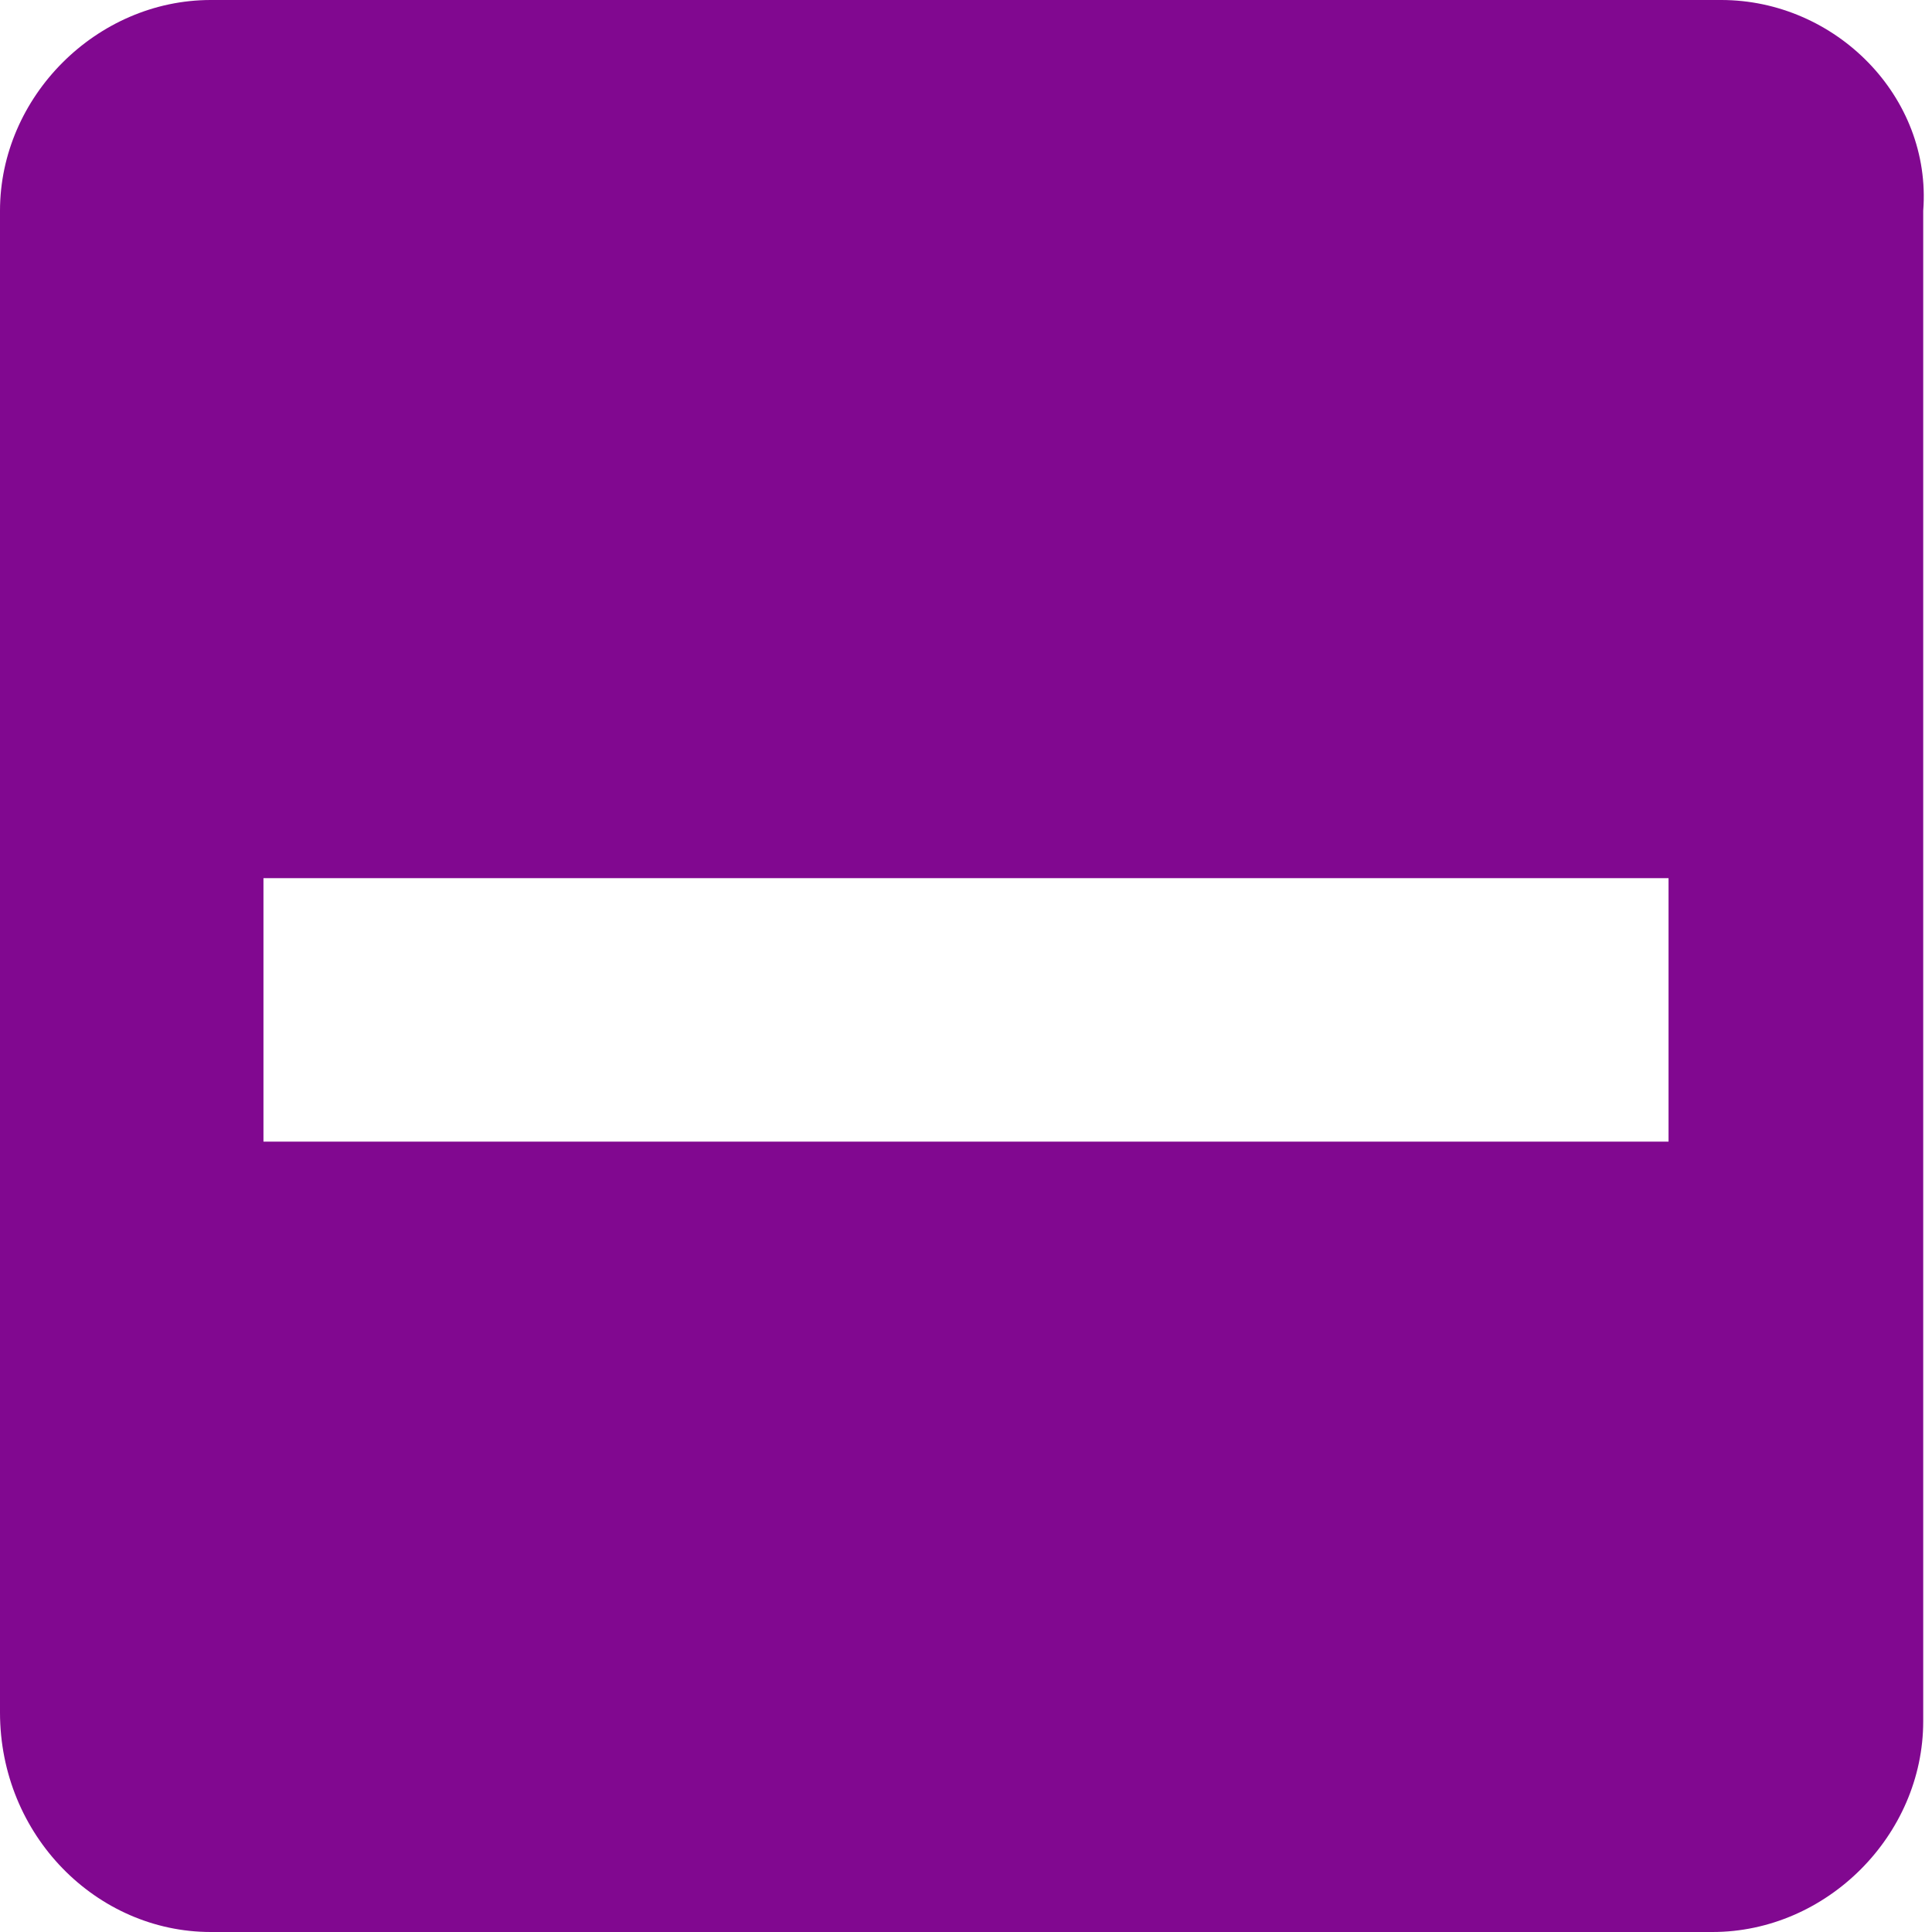
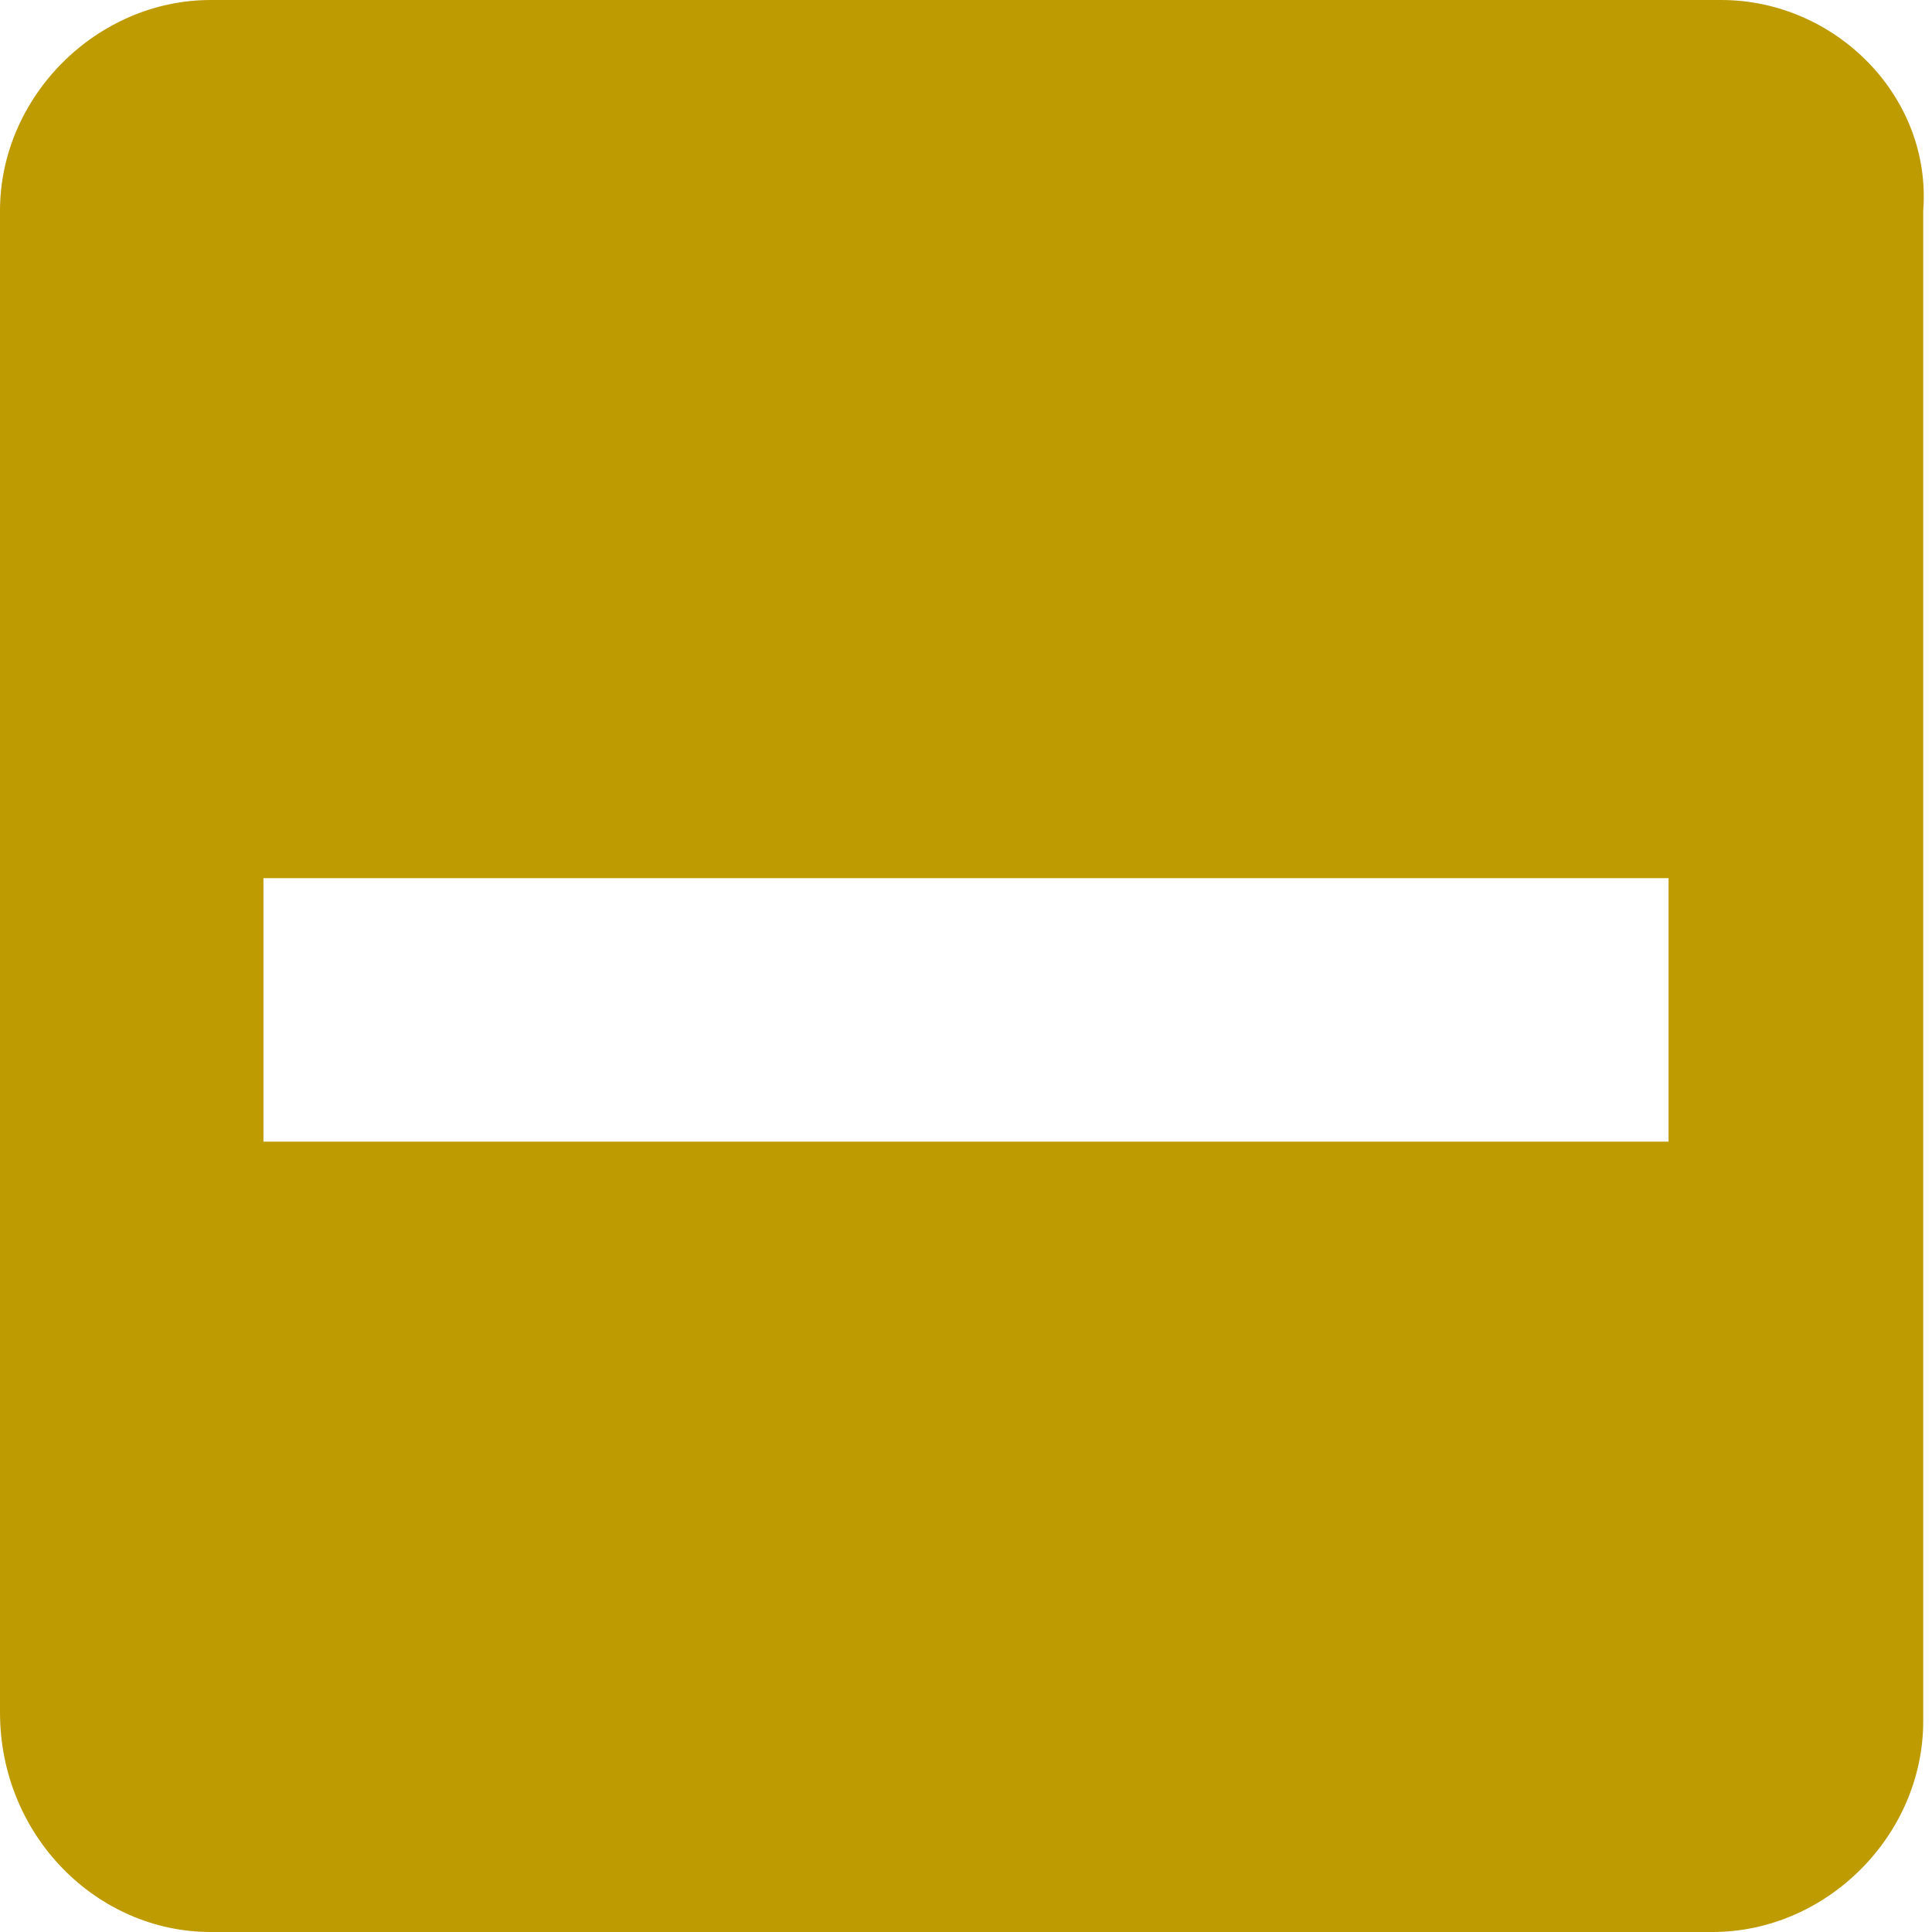
<svg xmlns="http://www.w3.org/2000/svg" version="1.1" id="svg11" x="0px" y="0px" viewBox="0 0 22 22" style="enable-background:new 0 0 22 22;" xml:space="preserve">
  <style type="text/css">
- 	.st0{fill-rule:evenodd;clip-rule:evenodd;fill:#810890;}
+ 	.st0{fill-rule:evenodd;clip-rule:evenodd;fill:#bf9b02;}
	.st1{fill:none;}
</style>
  <g id="Page-1">
    <g id="ic-check-active" transform="translate(-1, -1)">
      <g id="Group_8199" transform="translate(1, 1)">
        <path id="check_on_light" class="st0" d="M19.6,0H2.4C1.1,0,0,1.1,0,2.4v17.1C0,20.9,1.1,22,2.4,22h17.1c1.3,0,2.4-1.1,2.4-2.4     V2.4C22,1.1,20.9,0,19.6,0z M3,10h16v3H3V10z" />
      </g>
      <polygon id="Rectangle_4538" class="st1" points="0,0 24,0 24,24 0,24   " />
    </g>
  </g>
</svg>
